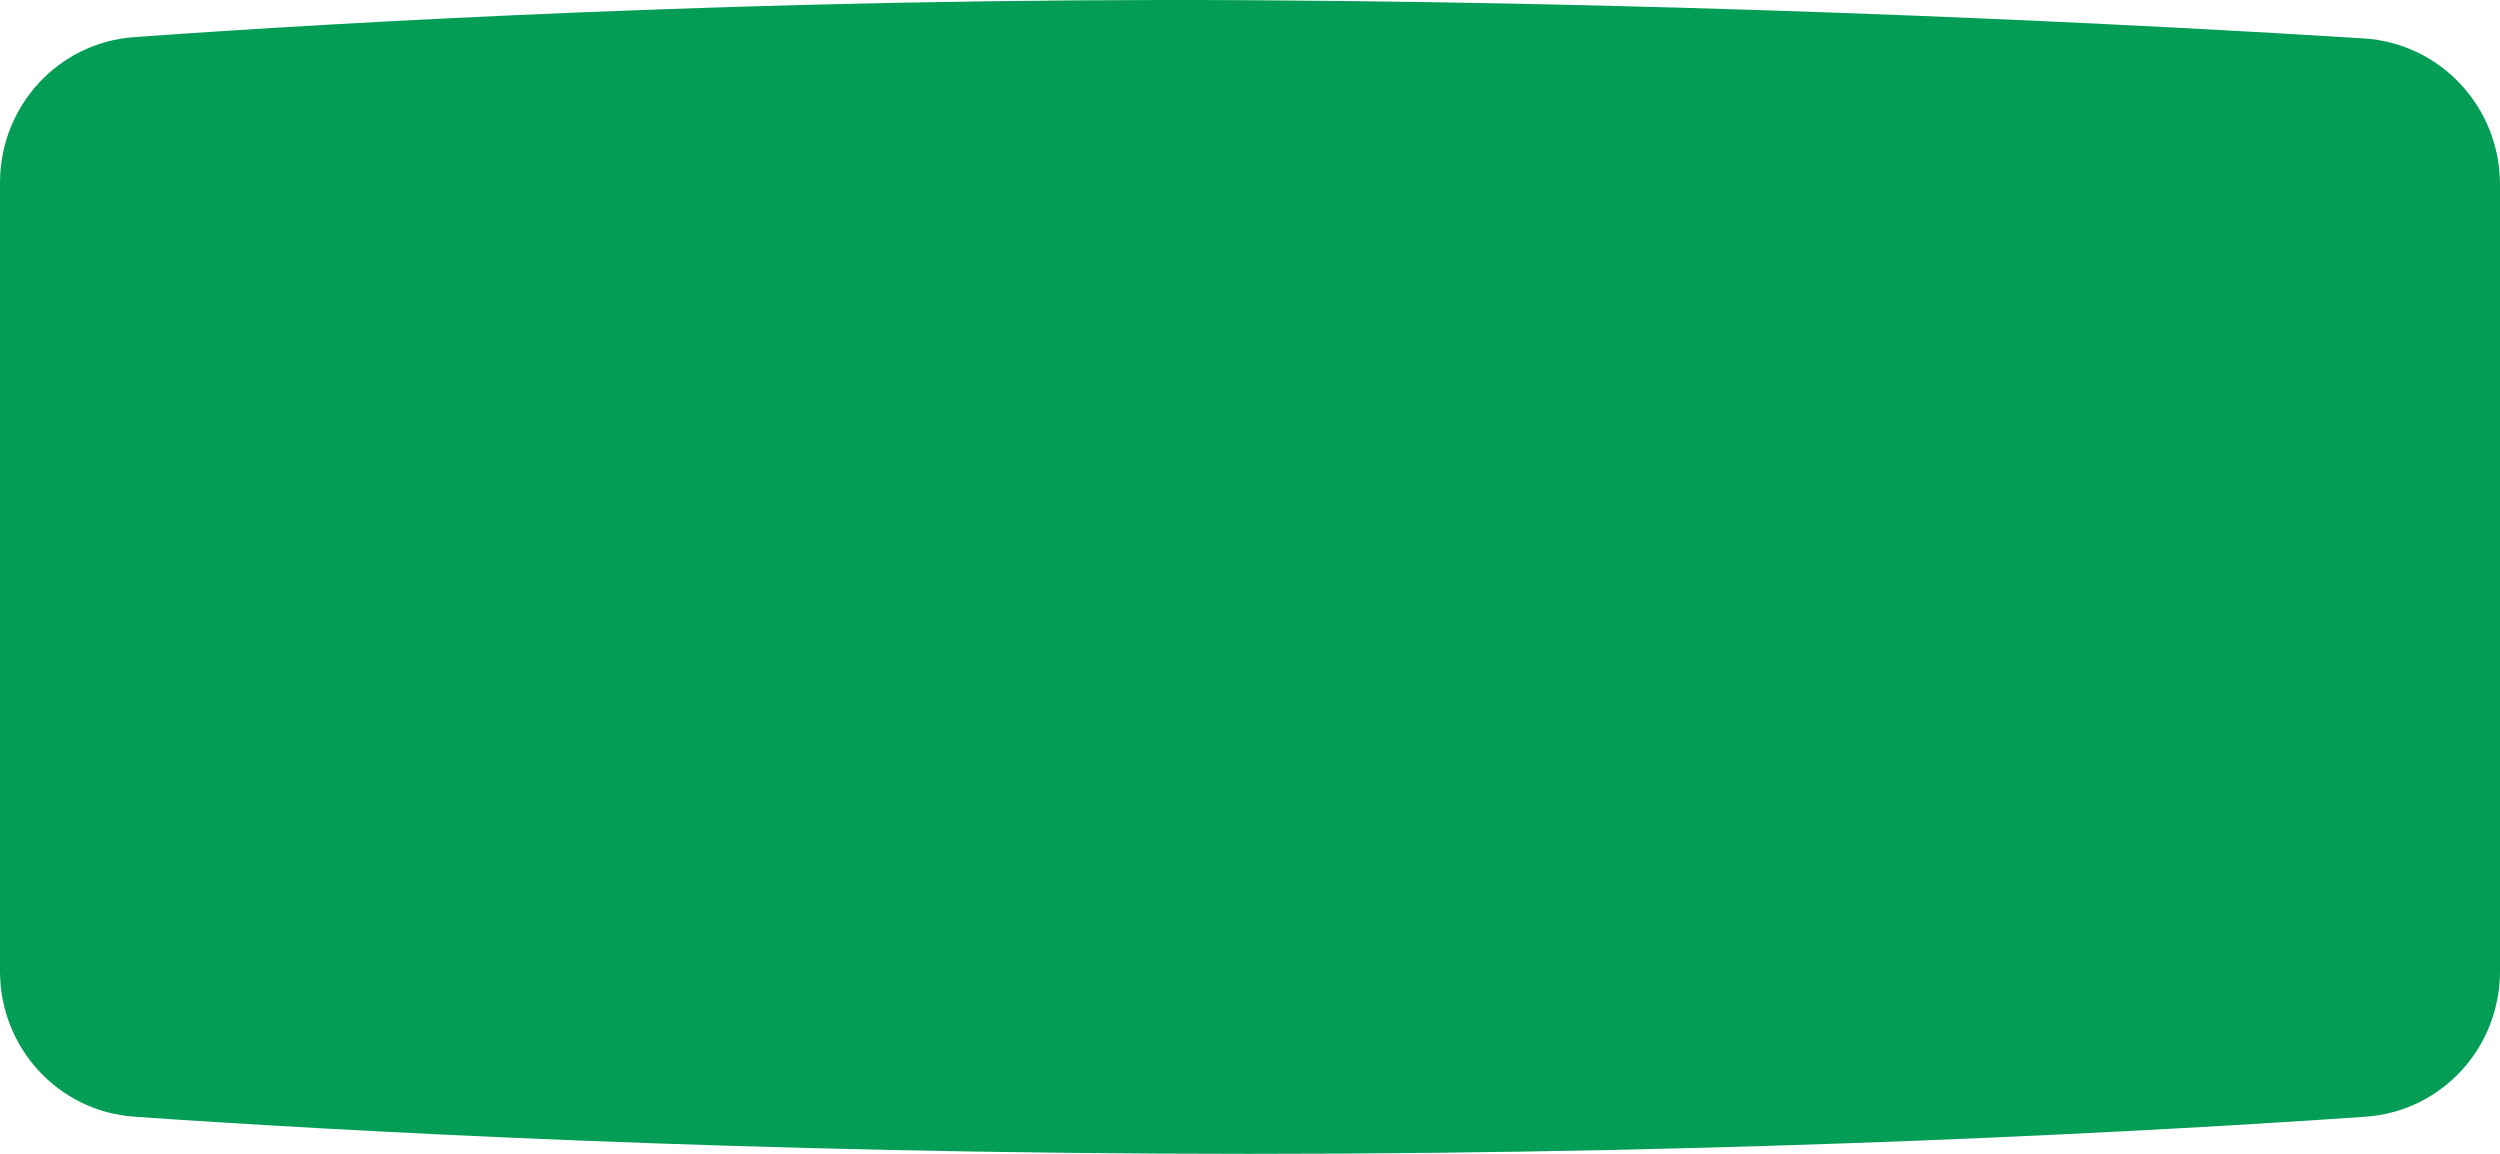
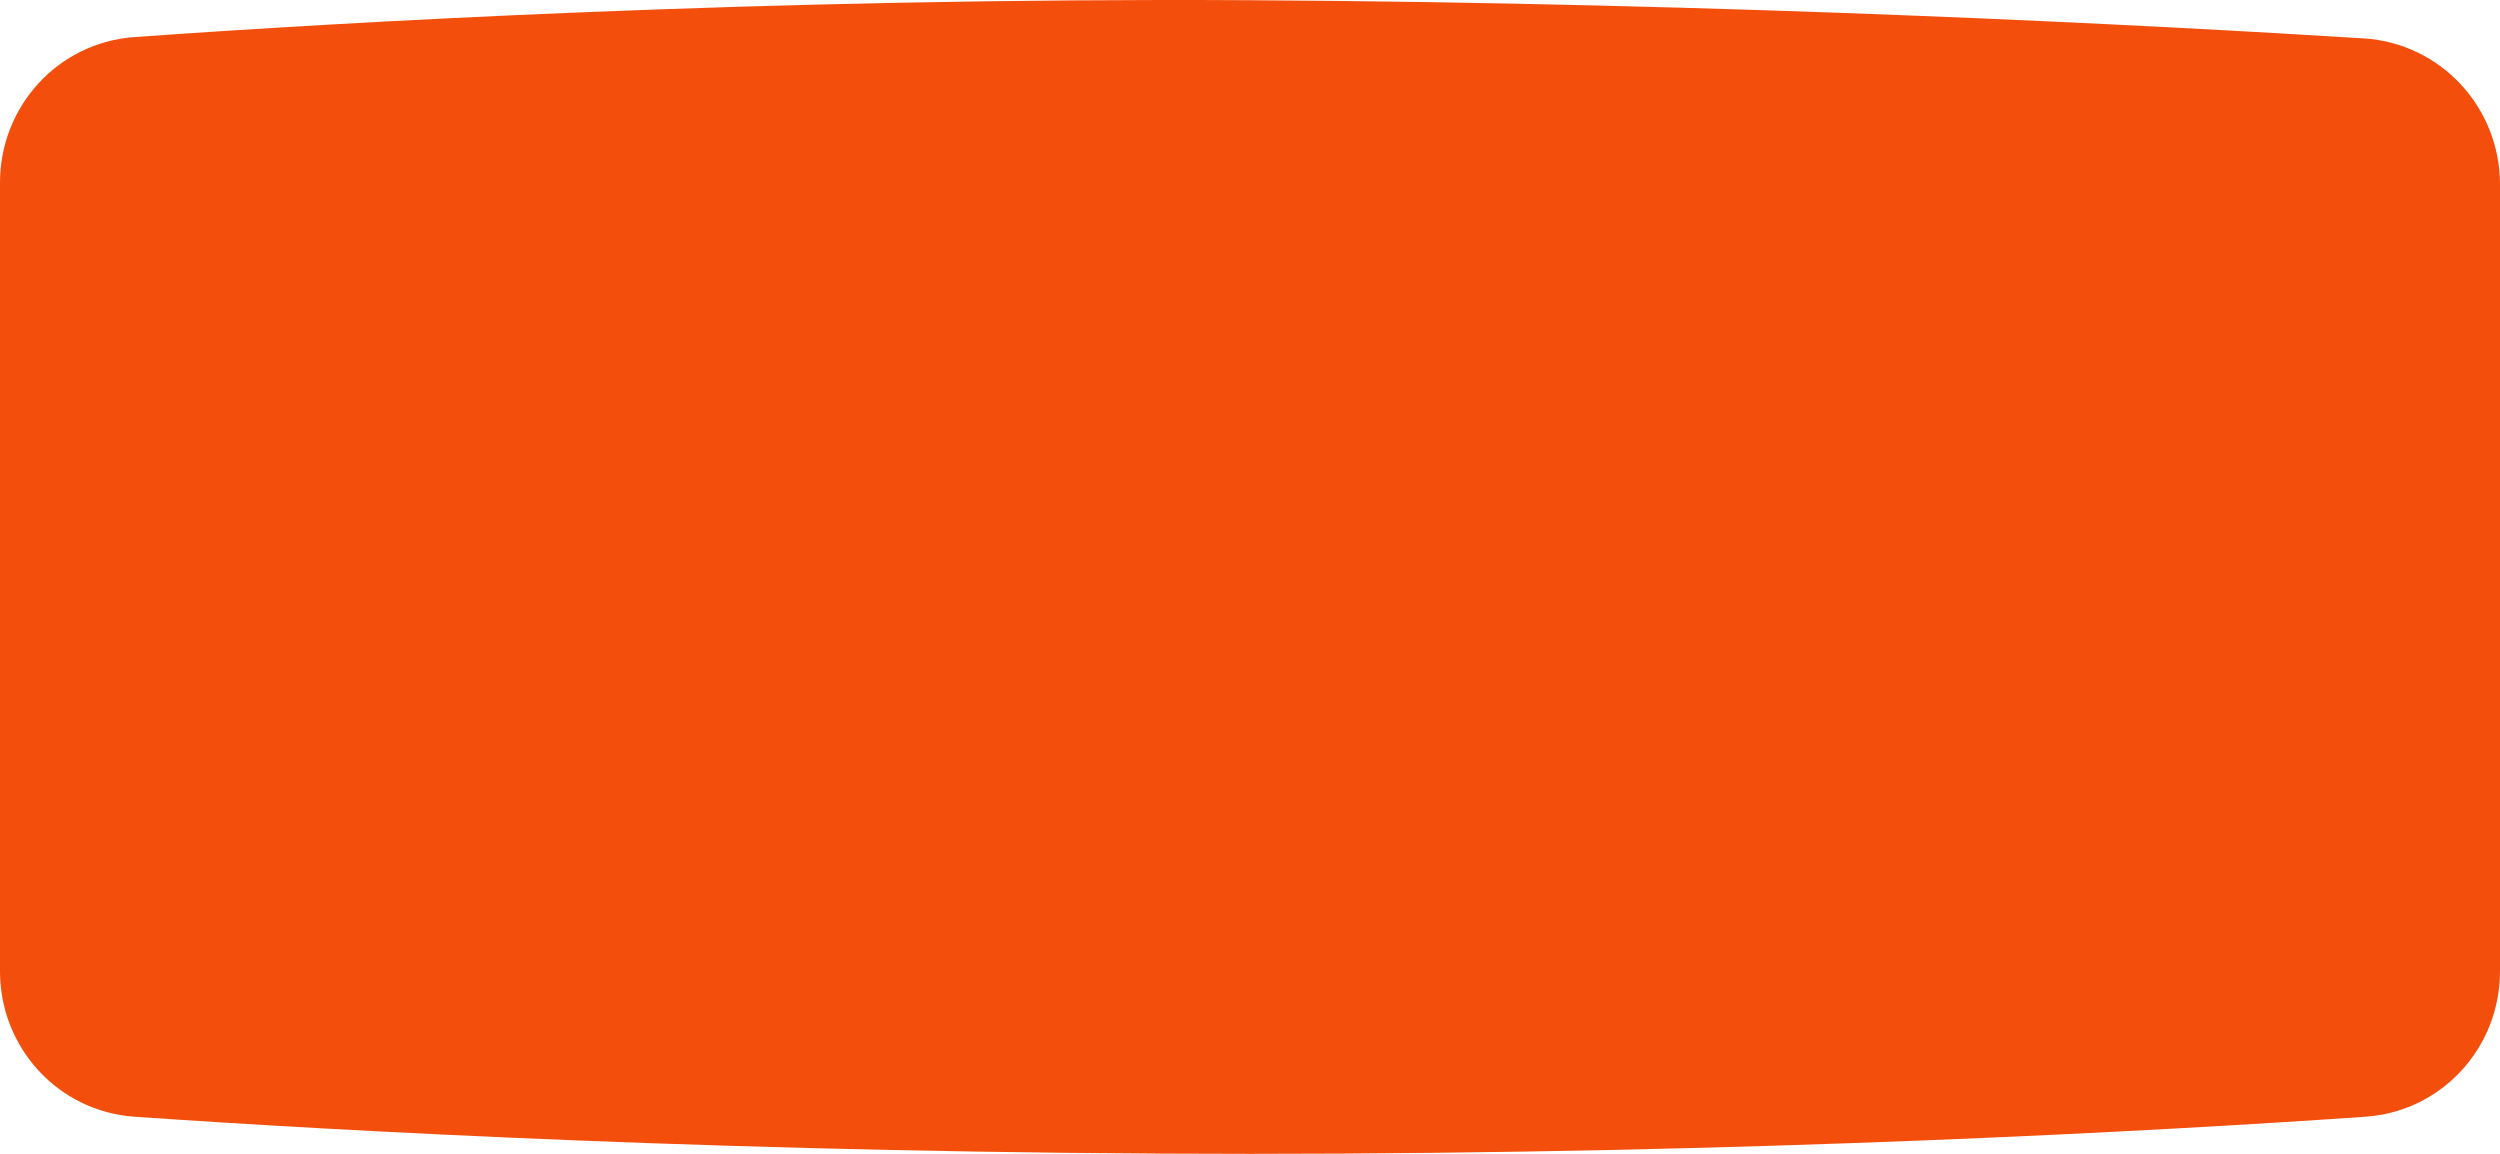
<svg xmlns="http://www.w3.org/2000/svg" width="338" height="156" viewBox="0 0 338 156" fill="none">
-   <path d="M0 24.704C0 14.36 7.851 5.751 18.169 5.013C46.175 3.012 103.552 -0.348 169 0.029C234.24 0.406 291.461 3.435 319.563 5.191C329.994 5.843 338 14.509 338 24.96V131.301C338 141.656 330.134 150.267 319.804 150.982C292.584 152.867 237.105 156 169 156C100.895 156 45.416 152.867 18.196 150.982C7.866 150.267 0 141.656 0 131.301V24.704Z" fill="#039D55" />
+   <path d="M0 24.704C0 14.36 7.851 5.751 18.169 5.013C46.175 3.012 103.552 -0.348 169 0.029C234.24 0.406 291.461 3.435 319.563 5.191C329.994 5.843 338 14.509 338 24.96V131.301C338 141.656 330.134 150.267 319.804 150.982C292.584 152.867 237.105 156 169 156C100.895 156 45.416 152.867 18.196 150.982C7.866 150.267 0 141.656 0 131.301V24.704Z" fill="#F34E0C" />
</svg>
